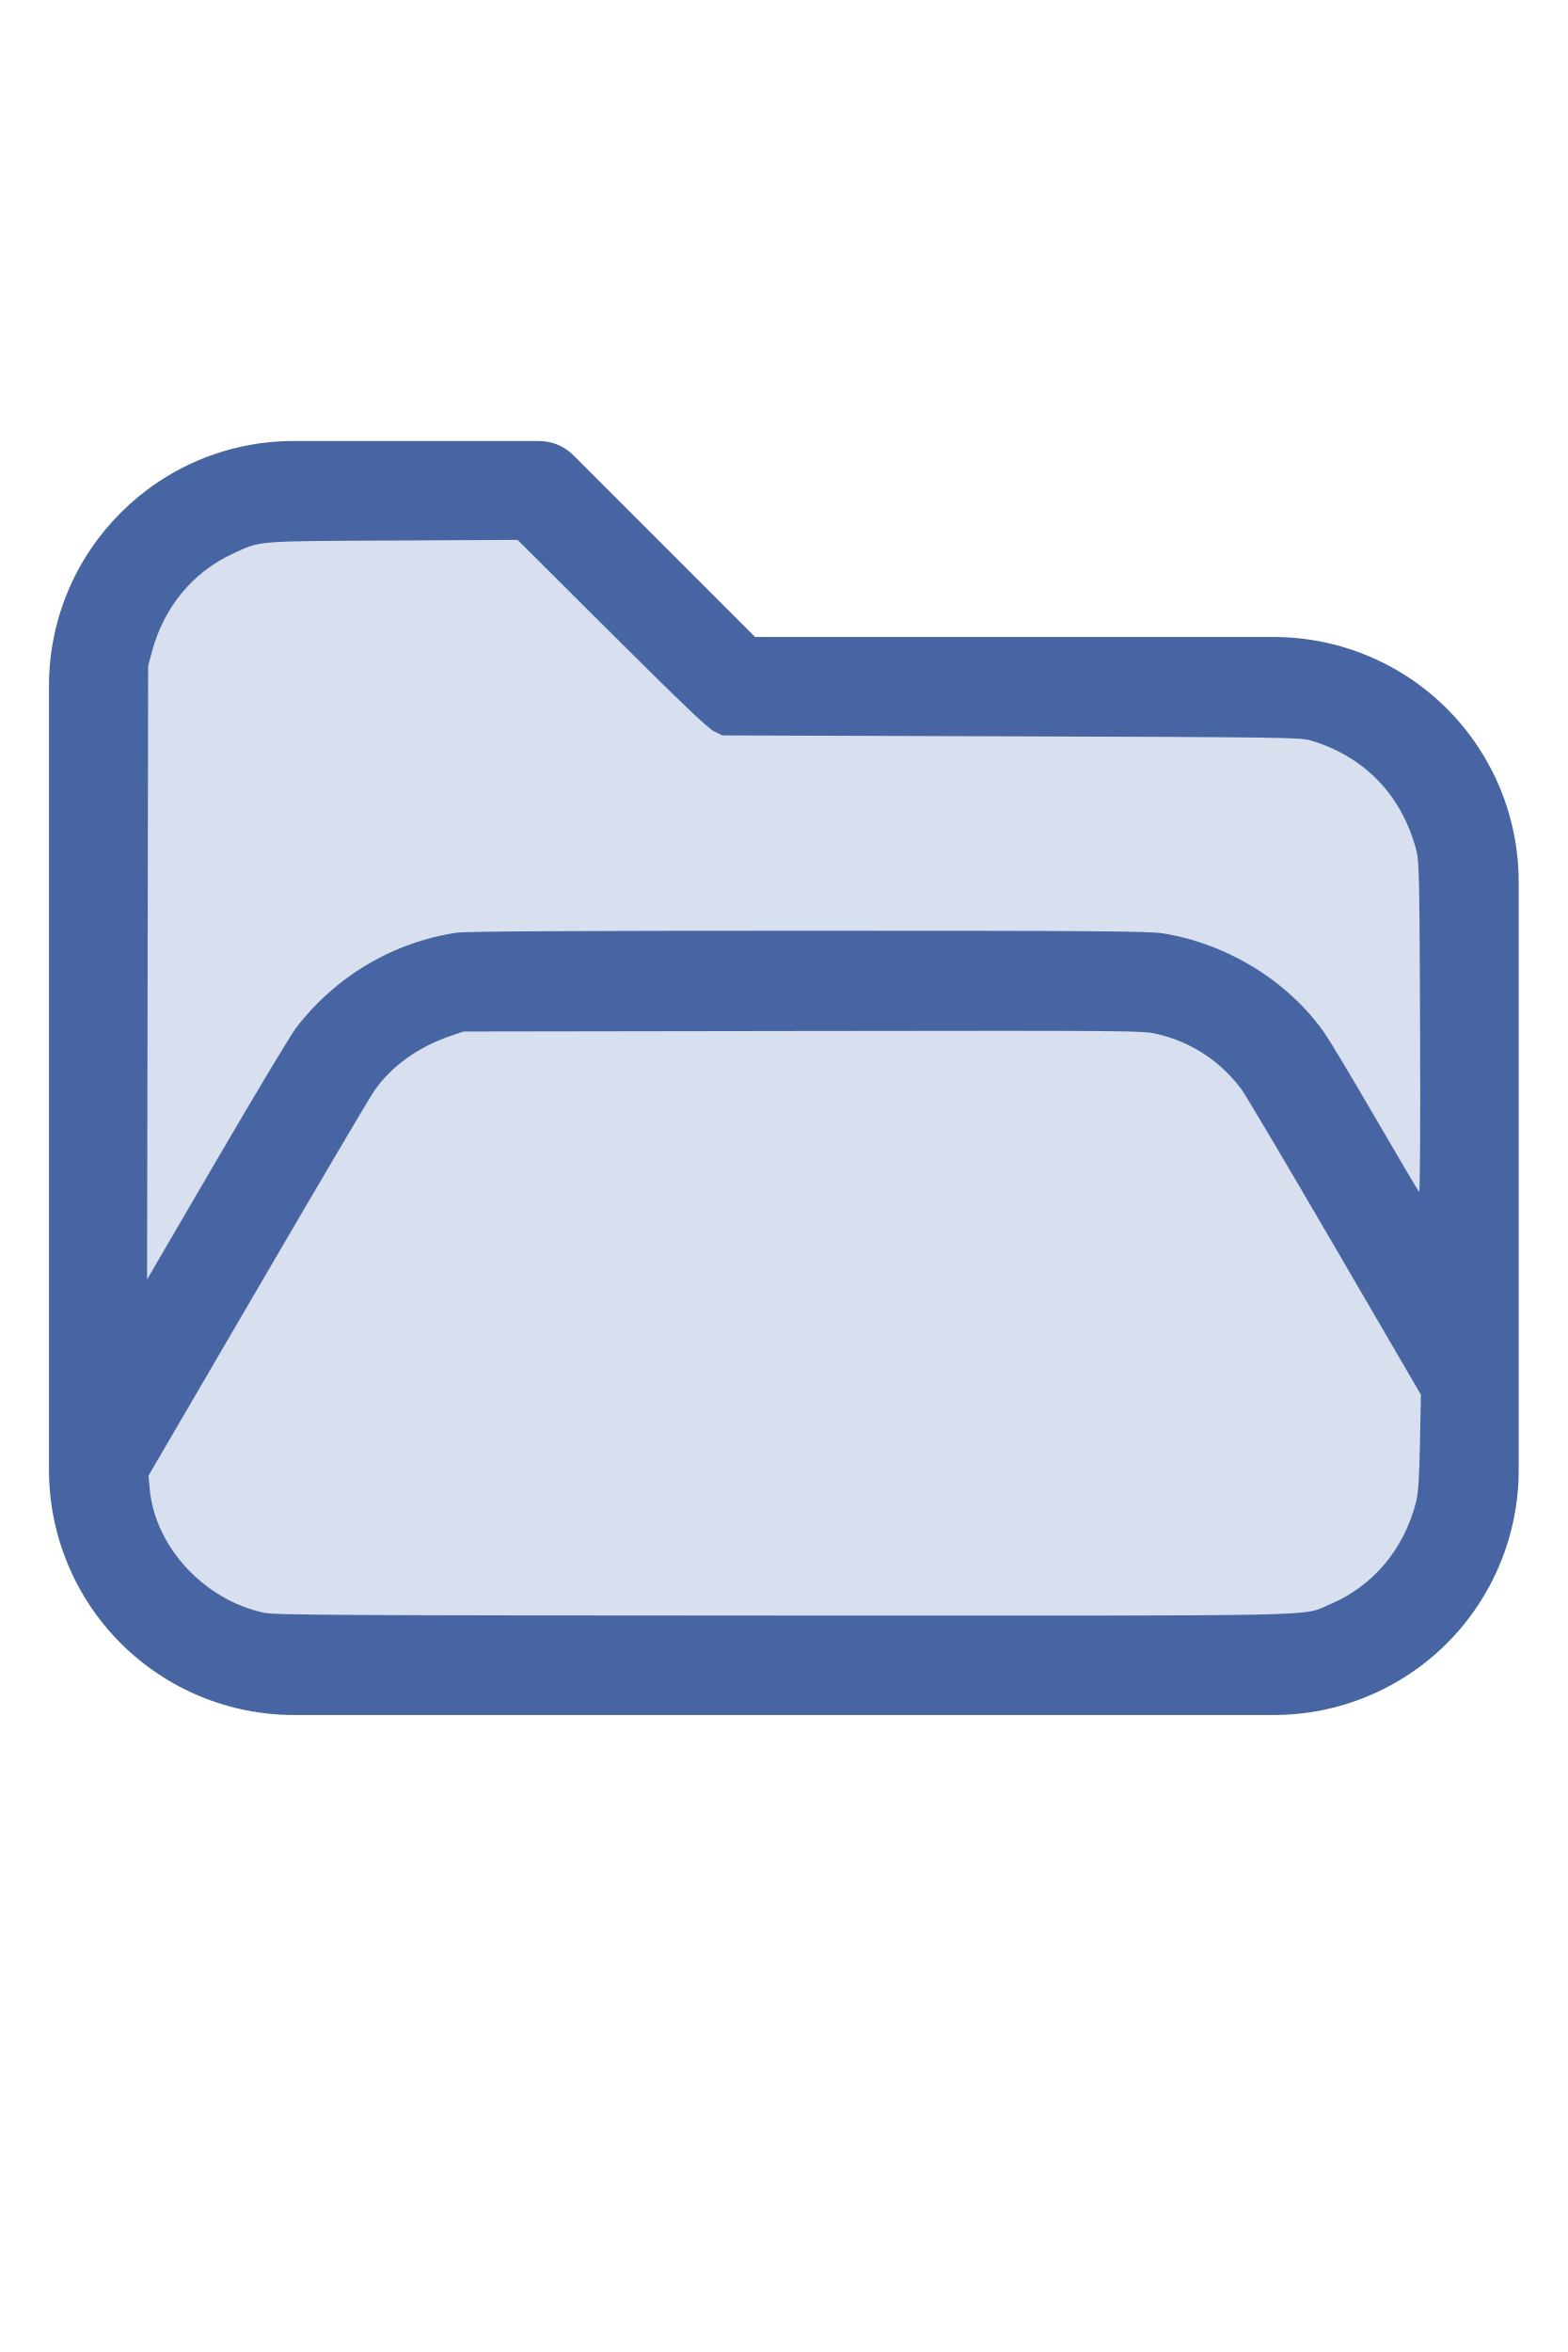
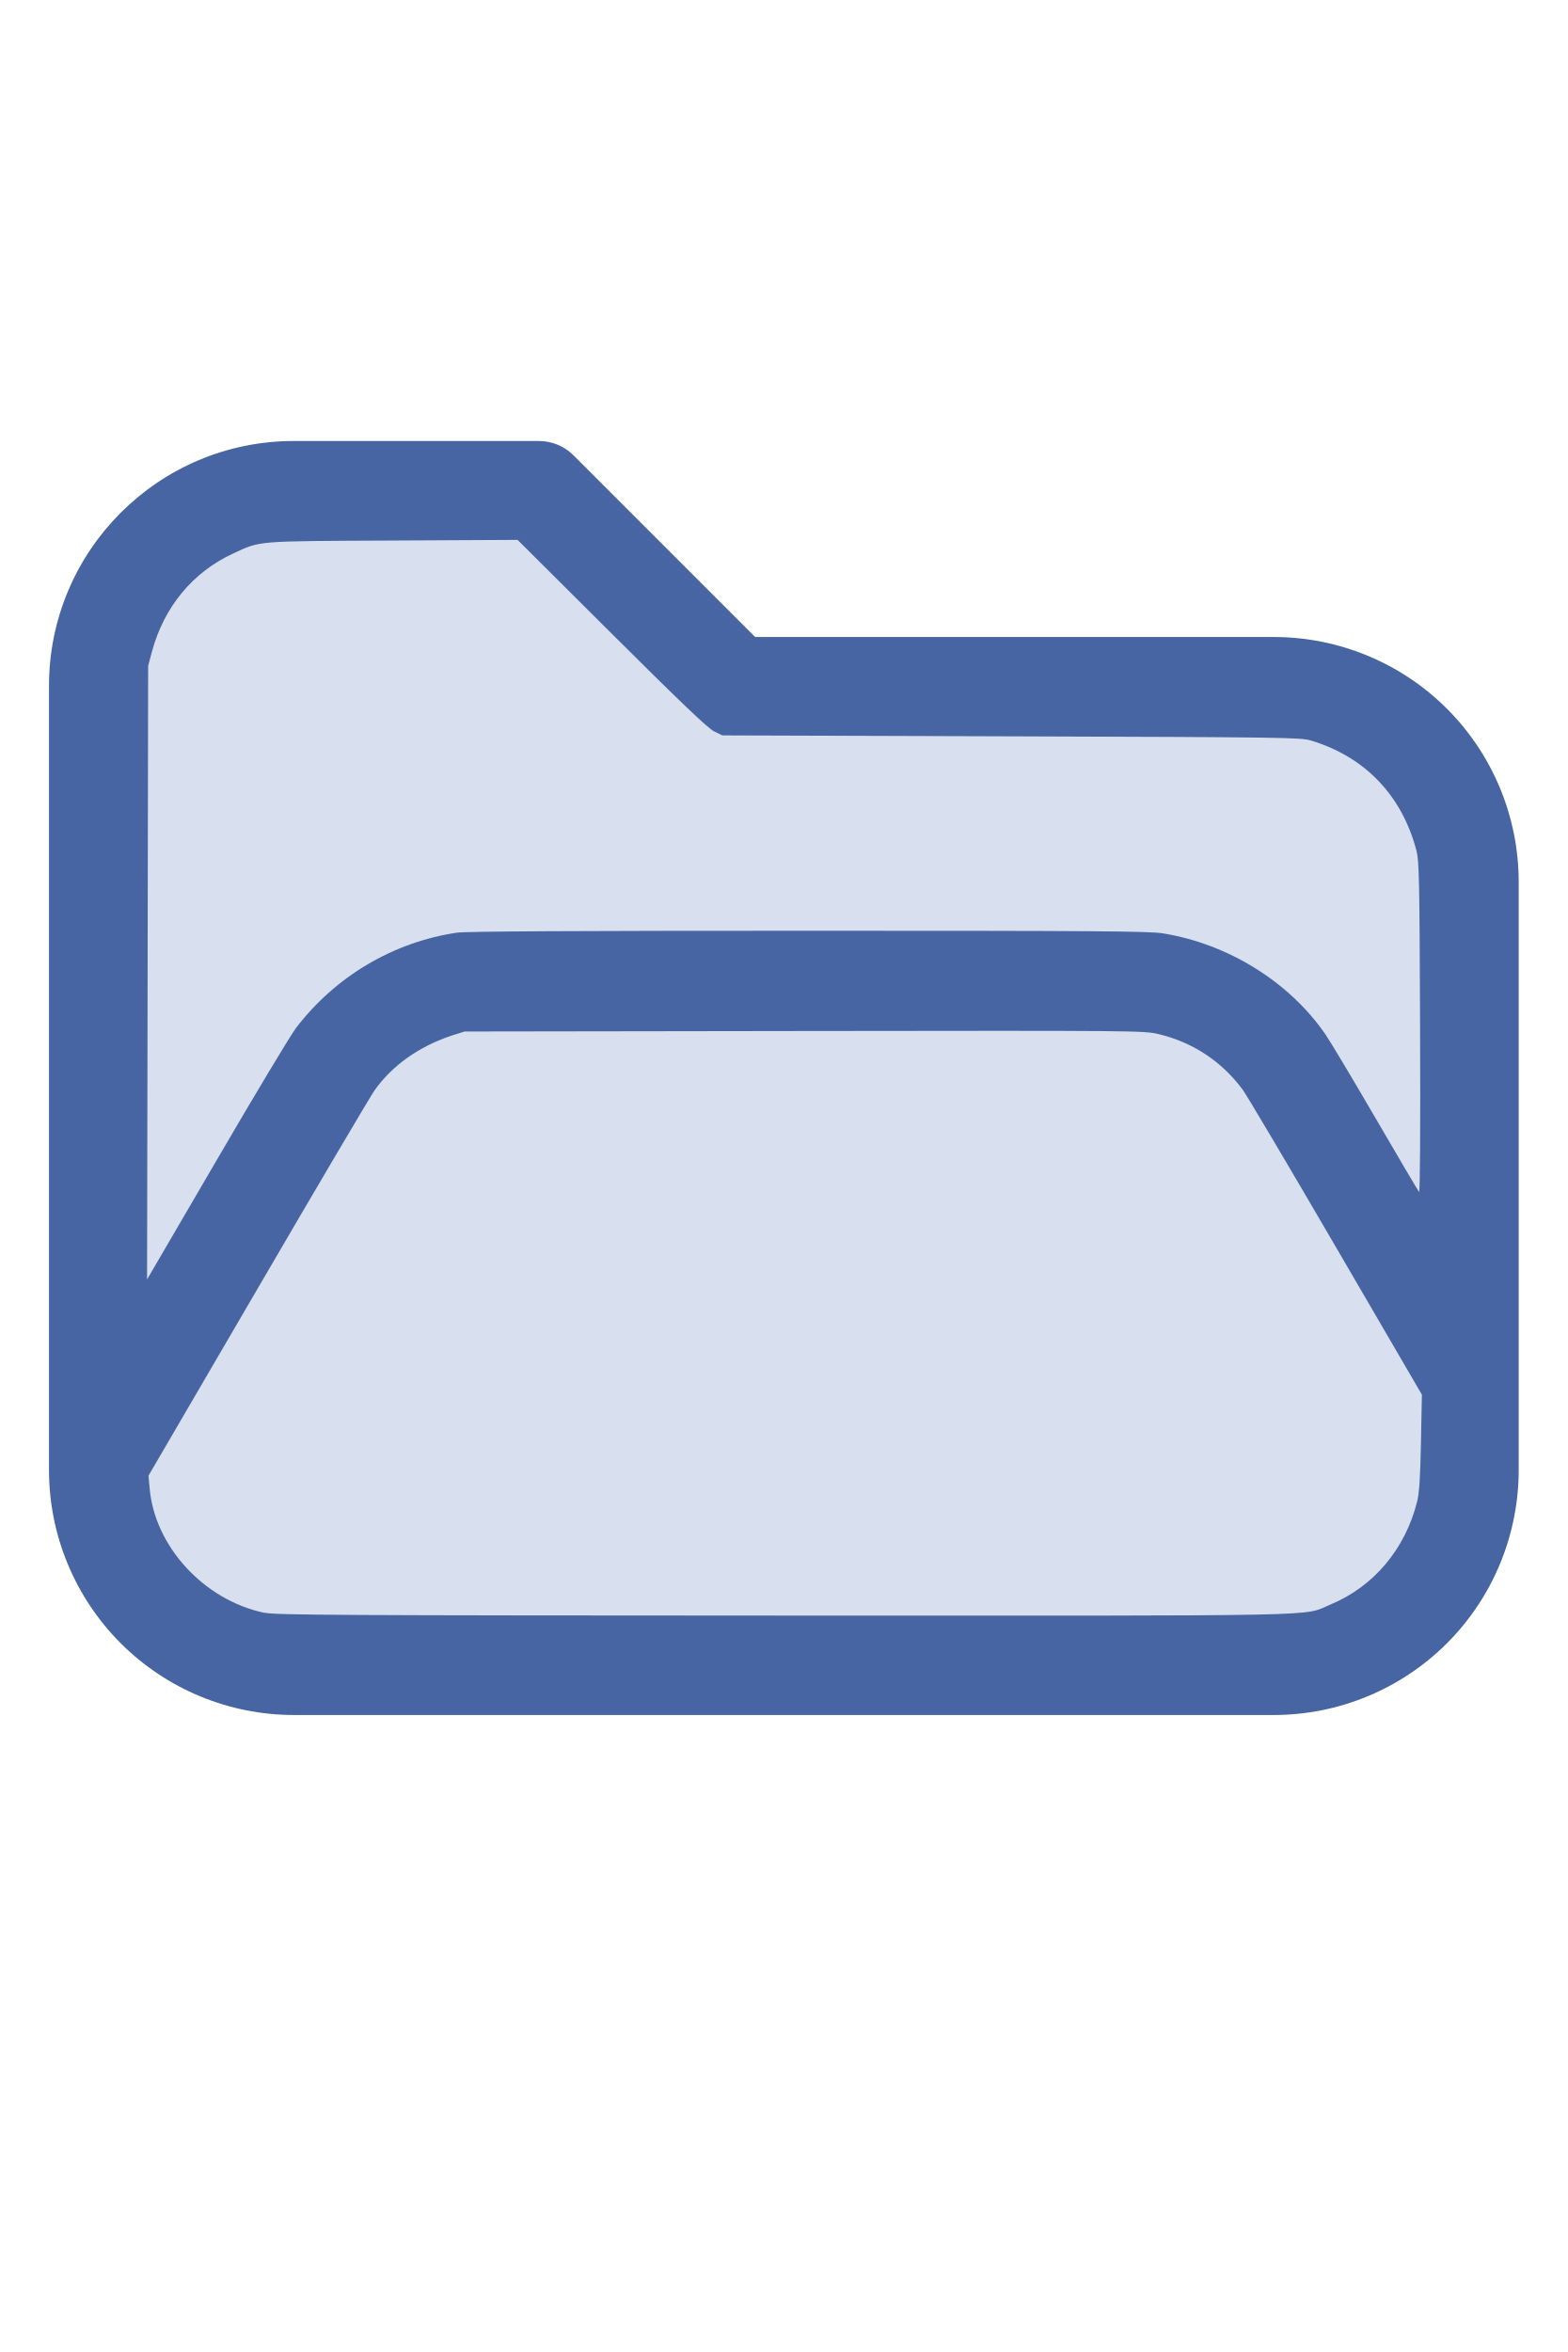
<svg xmlns="http://www.w3.org/2000/svg" version="1.1" width="16" height="24" viewBox="0 0 32 32" xml:space="preserve">
  <g style="fill:#4665A2;">
    <path d="M1,5.998l0,16.002c-0,1.326 0.527,2.598 1.464,3.536c0.938,0.937 2.21,1.464 3.536,1.464c5.322,0 14.678,-0 20,0c1.326,0 2.598,-0.527 3.536,-1.464c0.937,-0.938 1.464,-2.21 1.464,-3.536c0,-3.486 0,-8.514 0,-12c0,-1.326 -0.527,-2.598 -1.464,-3.536c-0.938,-0.937 -2.21,-1.464 -3.536,-1.464c-0,0 -10.586,0 -10.586,0c0,-0 -3.707,-3.707 -3.707,-3.707c-0.187,-0.188 -0.442,-0.293 -0.707,-0.293l-5.002,0c-2.76,0 -4.998,2.238 -4.998,4.998Zm28,14.415l-3.456,-5.925c-0.538,-0.921 -1.524,-1.488 -2.591,-1.488c-0,0 -12.905,0 -12.906,0c-1.067,0 -2.053,0.567 -2.591,1.488l-4.453,7.635c0.03,0.751 0.342,1.465 0.876,1.998c0.562,0.563 1.325,0.879 2.121,0.879l20,0c0.796,0 1.559,-0.316 2.121,-0.879c0.563,-0.562 0.879,-1.325 0.879,-2.121l0,-1.587Zm0,-3.969l0,-6.444c0,-0.796 -0.316,-1.559 -0.879,-2.121c-0.562,-0.563 -1.325,-0.879 -2.121,-0.879c-7.738,0 -11,0 -11,0c-0.265,0 -0.52,-0.105 -0.707,-0.293c-0,0 -3.707,-3.707 -3.707,-3.707c-0,0 -4.588,0 -4.588,0c-1.656,0 -2.998,1.342 -2.998,2.998l0,12.16l2.729,-4.677c0.896,-1.536 2.54,-2.481 4.318,-2.481c3.354,0 9.552,0 12.906,0c1.778,0 3.422,0.945 4.318,2.481l1.729,2.963Z" id="path2" />
  </g>
  <g style="fill:#D8DFEE;stroke-width:0;">
-     <path d="M 5.388,24.913 C 4.16,24.651 3.157,23.559 3.054,22.371 L 3.031,22.116 5.261,18.294 C 6.487,16.191 7.56,14.373 7.645,14.253 8.004,13.746 8.542,13.363 9.21,13.137 l 0.255,-0.086 6.929,-0.01 c 6.805,-0.009 6.935,-0.008 7.234,0.063 0.696,0.165 1.29,0.557 1.715,1.13 0.082,0.11 0.939,1.557 1.905,3.215 l 1.756,3.014 -0.019,0.972 c -0.014,0.725 -0.034,1.032 -0.078,1.209 -0.243,0.971 -0.887,1.735 -1.772,2.103 -0.588,0.244 0.247,0.227 -11.162,0.224 -9.028,-0.003 -10.364,-0.01 -10.586,-0.057 z" id="path199" />
+     <path d="M 5.388,24.913 C 4.16,24.651 3.157,23.559 3.054,22.371 L 3.031,22.116 5.261,18.294 C 6.487,16.191 7.56,14.373 7.645,14.253 8.004,13.746 8.542,13.363 9.21,13.137 l 0.275,-0.086 6.929,-0.01 c 6.805,-0.009 6.935,-0.008 7.234,0.063 0.696,0.165 1.29,0.557 1.715,1.13 0.082,0.11 0.939,1.557 1.905,3.215 l 1.756,3.014 -0.019,0.972 c -0.014,0.725 -0.034,1.032 -0.078,1.209 -0.243,0.971 -0.887,1.735 -1.772,2.103 -0.588,0.244 0.247,0.227 -11.162,0.224 -9.028,-0.003 -10.364,-0.01 -10.586,-0.057 z" id="path199" />
    <path d="M 3.013,11.85 3.024,5.588 3.102,5.297 C 3.348,4.386 3.936,3.676 4.757,3.297 5.329,3.033 5.181,3.045 8.013,3.031 l 2.552,-0.013 1.919,1.911 c 1.404,1.398 1.964,1.933 2.089,1.995 l 0.171,0.084 5.898,0.019 c 5.553,0.018 5.91,0.023 6.116,0.085 1.102,0.332 1.857,1.118 2.154,2.244 0.056,0.214 0.064,0.564 0.075,3.622 0.008,2.032 -5.42e-4,3.371 -0.02,3.349 -0.018,-0.02 -0.414,-0.691 -0.88,-1.492 -0.466,-0.801 -0.931,-1.578 -1.033,-1.727 -0.736,-1.069 -1.984,-1.844 -3.316,-2.06 -0.28,-0.045 -1.345,-0.053 -7.239,-0.053 -4.714,-1.09e-4 -6.993,0.012 -7.172,0.039 -1.3,0.193 -2.477,0.89 -3.284,1.944 -0.108,0.141 -0.836,1.353 -1.618,2.695 L 3.002,18.111 Z" id="path201" />
  </g>
</svg>
